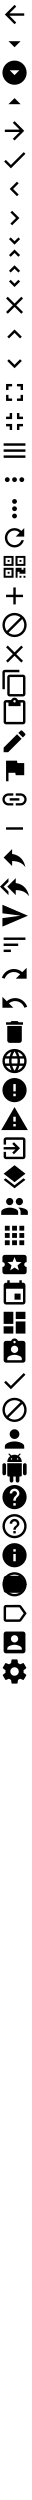
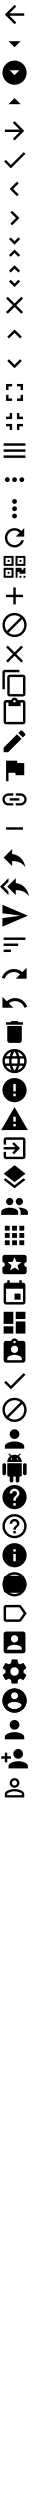
<svg xmlns="http://www.w3.org/2000/svg" width="26" height="2064" viewBox="0 0 26 2064">
  <svg width="24" height="24" viewBox="0 0 24 24" id="ic_arrow_back_24px" y="0">
    <path d="M20 11H7.83l5.59-5.59L12 4l-8 8 8 8 1.41-1.41L7.83 13H20v-2z" />
  </svg>
  <svg width="24" height="24" viewBox="0 0 24 24" id="ic_arrow_drop_down_24px" y="24">
    <path d="M7 10l5 5 5-5z" />
  </svg>
  <svg width="24" height="24" viewBox="0 0 24 24" id="ic_arrow_drop_down_circle_24px" y="48">
    <path d="M12 2C6.48 2 2 6.48 2 12s4.48 10 10 10 10-4.48 10-10S17.52 2 12 2zm0 12l-4-4h8l-4 4z" />
  </svg>
  <svg width="24" height="24" viewBox="0 0 24 24" id="ic_arrow_drop_up_24px" y="72">
    <path d="M7 14l5-5 5 5z" />
  </svg>
  <svg width="24" height="24" viewBox="0 0 24 24" id="ic_arrow_forward_24px" y="96">
    <path d="M12 4l-1.41 1.41L16.17 11H4v2h12.17l-5.58 5.59L12 20l8-8z" />
  </svg>
  <svg width="24" height="24" viewBox="0 0 24 24" id="ic_check_24px" y="120">
    <path d="M9 16.17L4.83 12l-1.42 1.41L9 19 21 7l-1.41-1.41z" />
  </svg>
  <svg width="24" height="24" viewBox="0 0 24 24" id="ic_chevron_left_24px" y="144">
    <path d="M15.41 7.41L14 6l-6 6 6 6 1.41-1.41L10.83 12z" />
  </svg>
  <svg width="24" height="24" viewBox="0 0 24 24" id="ic_chevron_right_24px" y="168">
    <path d="M10 6L8.59 7.41 13.17 12l-4.58 4.59L10 18l6-6z" />
  </svg>
  <svg width="24" height="24" viewBox="0 0 24 24" id="ic_unfold_less_24px" y="192">
    <path d="M7.41 18.59L8.83 20 12 16.83 15.17 20l1.41-1.41L12 14l-4.59 4.59zm9.18-13.18L15.17 4 12 7.17 8.83 4 7.41 5.41 12 10l4.59-4.59z" />
  </svg>
  <svg width="24" height="24" viewBox="0 0 24 24" id="ic_unfold_more_24px" y="216">
    <path d="M12 5.83L15.17 9l1.41-1.41L12 3 7.41 7.59 8.83 9 12 5.83zm0 12.34L8.83 15l-1.41 1.41L12 21l4.59-4.59L15.17 15 12 18.17z" />
  </svg>
  <svg width="24" height="24" viewBox="0 0 24 24" id="ic_close_24px" y="240">
    <path d="M19 6.41L17.59 5 12 10.59 6.41 5 5 6.41 10.59 12 5 17.59 6.41 19 12 13.41 17.59 19 19 17.59 13.41 12z" />
  </svg>
  <svg width="24" height="24" viewBox="0 0 24 24" id="ic_expand_less_24px" y="264">
    <path d="M12 8l-6 6 1.41 1.41L12 10.83l4.59 4.58L18 14z" />
  </svg>
  <svg width="24" height="24" viewBox="0 0 24 24" id="ic_expand_more_24px" y="288">
    <path d="M16.59 8.59L12 13.17 7.41 8.59 6 10l6 6 6-6z" />
  </svg>
  <svg width="24" height="24" viewBox="0 0 24 24" id="ic_fullscreen_24px" y="312">
    <path d="M7 14H5v5h5v-2H7v-3zm-2-4h2V7h3V5H5v5zm12 7h-3v2h5v-5h-2v3zM14 5v2h3v3h2V5h-5z" />
  </svg>
  <svg width="24" height="24" viewBox="0 0 24 24" id="ic_fullscreen_exit_24px" y="336">
    <path d="M5 16h3v3h2v-5H5v2zm3-8H5v2h5V5H8v3zm6 11h2v-3h3v-2h-5v5zm2-11V5h-2v5h5V8h-3z" />
  </svg>
  <svg width="24" height="24" viewBox="0 0 24 24" id="ic_menu_24px" y="360">
    <path d="M3 18h18v-2H3v2zm0-5h18v-2H3v2zm0-7v2h18V6H3z" />
  </svg>
  <svg width="24" height="24" viewBox="0 0 24 24" id="ic_more_horiz_24px" y="384">
    <path d="M6 10c-1.1 0-2 .9-2 2s.9 2 2 2 2-.9 2-2-.9-2-2-2zm12 0c-1.1 0-2 .9-2 2s.9 2 2 2 2-.9 2-2-.9-2-2-2zm-6 0c-1.1 0-2 .9-2 2s.9 2 2 2 2-.9 2-2-.9-2-2-2z" />
  </svg>
  <svg width="24" height="24" viewBox="0 0 24 24" id="ic_more_vert_24px" y="408">
    <path d="M12 8c1.1 0 2-.9 2-2s-.9-2-2-2-2 .9-2 2 .9 2 2 2zm0 2c-1.1 0-2 .9-2 2s.9 2 2 2 2-.9 2-2-.9-2-2-2zm0 6c-1.1 0-2 .9-2 2s.9 2 2 2 2-.9 2-2-.9-2-2-2z" />
  </svg>
  <svg width="24" height="24" viewBox="0 0 24 24" id="ic_refresh_24px" y="432">
    <path d="M17.65 6.35C16.2 4.9 14.21 4 12 4c-4.42 0-7.99 3.58-7.99 8s3.57 8 7.99 8c3.73 0 6.84-2.55 7.73-6h-2.08c-.82 2.33-3.04 4-5.65 4-3.31 0-6-2.69-6-6s2.69-6 6-6c1.66 0 3.14.69 4.22 1.78L13 11h7V4l-2.35 2.35z" />
  </svg>
  <svg width="24" height="24" viewBox="0 0 24 24" id="ic_qrcode_24px" y="456">
    <path d="M7.9 16.1v1.6h-1.6v-1.6h1.6zM7.9 6.3v1.6h-1.6v-1.6h1.6zM17.7 6.3v1.6h-1.6v-1.6h1.6zM4.6 19.4h4.9v-4.9h-4.9c0 0 0 4.9 0 4.9zM4.6 9.6h4.9v-5h-4.9c0 0 0 5 0 5zM14.5 9.6h4.9v-5h-4.9v5zM11.2 12.8v8.2h-8.2v-8.2h8.2zM17.7 19.4v1.6h-1.6v-1.6h1.6zM21 19.4v1.6h-1.6v-1.6h1.6zM21 12.8v4.9h-4.9v-1.6h-1.6v4.9h-1.6v-8.2h4.9v1.6h1.6v-1.6h1.6zM11.2 3v8.2h-8.2v-8.2h8.2zM21 3v8.2h-8.2v-8.2h8.2z" />
  </svg>
  <svg width="24" height="24" viewBox="0 0 24 24" id="ic_add_24px" y="480">
    <path d="M19 13h-6v6h-2v-6H5v-2h6V5h2v6h6v2z" />
  </svg>
  <svg width="24" height="24" viewBox="0 0 24 24" id="ic_block_24px" y="504">
    <path d="M12 2C6.48 2 2 6.48 2 12s4.48 10 10 10 10-4.48 10-10S17.52 2 12 2zM4 12c0-4.42 3.58-8 8-8 1.85 0 3.55.63 4.9 1.69L5.69 16.9C4.63 15.55 4 13.85 4 12zm8 8c-1.85 0-3.55-.63-4.9-1.69L18.31 7.1C19.37 8.45 20 10.15 20 12c0 4.42-3.58 8-8 8z" />
  </svg>
  <svg width="24" height="24" viewBox="0 0 24 24" id="ic_clear_24px" y="528">
    <path d="M19 6.41L17.59 5 12 10.59 6.41 5 5 6.41 10.59 12 5 17.59 6.41 19 12 13.41 17.59 19 19 17.59 13.41 12z" />
  </svg>
  <svg width="24" height="24" viewBox="0 0 24 24" id="ic_content_copy_24px" y="552">
    <path d="M16 1H4c-1.1 0-2 .9-2 2v14h2V3h12V1zm3 4H8c-1.1 0-2 .9-2 2v14c0 1.1.9 2 2 2h11c1.1 0 2-.9 2-2V7c0-1.1-.9-2-2-2zm0 16H8V7h11v14z" />
  </svg>
  <svg width="24" height="24" viewBox="0 0 24 24" id="ic_content_paste_24px" y="576">
    <path d="M19 2h-4.18C14.4.84 13.3 0 12 0c-1.3 0-2.4.84-2.82 2H5c-1.1 0-2 .9-2 2v16c0 1.1.9 2 2 2h14c1.1 0 2-.9 2-2V4c0-1.1-.9-2-2-2zm-7 0c.55 0 1 .45 1 1s-.45 1-1 1-1-.45-1-1 .45-1 1-1zm7 18H5V4h2v3h10V4h2v16z" />
  </svg>
  <svg width="24" height="24" viewBox="0 0 24 24" id="ic_create_24px" y="600">
    <path d="M3 17.25V21h3.75L17.81 9.94l-3.75-3.75L3 17.25zM20.71 7.04c.39-.39.39-1.02 0-1.41l-2.34-2.34c-.39-.39-1.02-.39-1.41 0l-1.83 1.83 3.75 3.75 1.83-1.83z" />
  </svg>
  <svg width="24" height="24" viewBox="0 0 24 24" id="ic_flag_24px" y="624">
    <path d="M14.4 6L14 4H5v17h2v-7h5.6l.4 2h7V6z" />
  </svg>
  <svg width="24" height="24" viewBox="0 0 24 24" id="ic_link_24px" y="648">
    <path d="M3.9 12c0-1.71 1.39-3.1 3.1-3.1h4V7H7c-2.76 0-5 2.24-5 5s2.24 5 5 5h4v-1.9H7c-1.71 0-3.1-1.39-3.1-3.1zM8 13h8v-2H8v2zm9-6h-4v1.9h4c1.71 0 3.1 1.39 3.1 3.1s-1.39 3.1-3.1 3.1h-4V17h4c2.76 0 5-2.24 5-5s-2.24-5-5-5z" />
  </svg>
  <svg width="24" height="24" viewBox="0 0 24 24" id="ic_remove_24px" y="672">
    <path d="M19 13H5v-2h14v2z" />
  </svg>
  <svg width="24" height="24" viewBox="0 0 24 24" id="ic_reply_24px" y="696">
    <path d="M10 9V5l-7 7 7 7v-4.1c5 0 8.5 1.6 11 5.1-1-5-4-10-11-11z" />
  </svg>
  <svg width="24" height="24" viewBox="0 0 24 24" id="ic_reply_all_24px" y="720">
    <path d="M7 8V5l-7 7 7 7v-3l-4-4 4-4zm6 1V5l-7 7 7 7v-4.1c5 0 8.5 1.6 11 5.1-1-5-4-10-11-11z" />
  </svg>
  <svg width="24" height="24" viewBox="0 0 24 24" id="ic_send_24px" y="744">
    <path d="M2.01 21L23 12 2.01 3 2 10l15 2-15 2z" />
  </svg>
  <svg width="24" height="24" viewBox="0 0 24 24" id="ic_sort_24px" y="768">
    <path d="M3 18h6v-2H3v2zM3 6v2h18V6H3zm0 7h12v-2H3v2z" />
  </svg>
  <svg width="24" height="24" viewBox="0 0 24 24" id="ic_redo_24px" y="792">
    <path d="M18.4 10.6C16.55 8.99 14.15 8 11.5 8c-4.65 0-8.58 3.03-9.96 7.22L3.9 16c1.05-3.19 4.05-5.5 7.6-5.5 1.95 0 3.73.72 5.12 1.88L13 16h9V7l-3.6 3.6z" />
  </svg>
  <svg width="24" height="24" viewBox="0 0 24 24" id="ic_undo_24px" y="816">
    <path d="M12.5 8c-2.65 0-5.05.99-6.9 2.6L2 7v9h9l-3.62-3.62c1.39-1.16 3.16-1.88 5.12-1.88 3.54 0 6.55 2.31 7.6 5.5l2.37-.78C21.08 11.03 17.15 8 12.5 8z" />
  </svg>
  <svg width="24" height="24" viewBox="0 0 24 24" id="ic_delete_24px" y="840">
    <path d="M6 19c0 1.1.9 2 2 2h8c1.1 0 2-.9 2-2V7H6v12zM19 4h-3.5l-1-1h-5l-1 1H5v2h14V4z" />
  </svg>
  <svg width="24" height="24" viewBox="0 0 24 24" id="ic_language_24px" y="864">
    <path d="M11.99 2C6.47 2 2 6.48 2 12s4.47 10 9.99 10C17.52 22 22 17.52 22 12S17.52 2 11.99 2zm6.93 6h-2.95c-.32-1.25-.78-2.45-1.38-3.56 1.84.63 3.37 1.91 4.33 3.56zM12 4.04c.83 1.2 1.48 2.53 1.91 3.96h-3.82c.43-1.43 1.08-2.76 1.91-3.96zM4.26 14C4.1 13.36 4 12.69 4 12s.1-1.36.26-2h3.38c-.08.66-.14 1.32-.14 2 0 .68.06 1.34.14 2H4.26zm.82 2h2.95c.32 1.25.78 2.45 1.38 3.56-1.84-.63-3.37-1.9-4.33-3.56zm2.95-8H5.08c.96-1.66 2.49-2.93 4.33-3.56C8.81 5.55 8.35 6.75 8.03 8zM12 19.96c-.83-1.2-1.48-2.53-1.91-3.96h3.82c-.43 1.43-1.08 2.76-1.91 3.96zM14.34 14H9.66c-.09-.66-.16-1.32-.16-2 0-.68.07-1.35.16-2h4.68c.09.65.16 1.32.16 2 0 .68-.07 1.34-.16 2zm.25 5.56c.6-1.11 1.06-2.31 1.38-3.56h2.95c-.96 1.65-2.49 2.93-4.33 3.56zM16.36 14c.08-.66.14-1.32.14-2 0-.68-.06-1.34-.14-2h3.38c.16.64.26 1.31.26 2s-.1 1.36-.26 2h-3.38z" />
  </svg>
  <svg width="24" height="24" viewBox="0 0 24 24" id="ic_error_24px" y="888">
    <path d="M12 2C6.48 2 2 6.48 2 12s4.48 10 10 10 10-4.48 10-10S17.52 2 12 2zm1 15h-2v-2h2v2zm0-4h-2V7h2v6z" />
  </svg>
  <svg width="24" height="24" viewBox="0 0 24 24" id="ic_warning_24px" y="912">
    <path d="M1 21h22L12 2 1 21zm12-3h-2v-2h2v2zm0-4h-2v-4h2v4z" />
  </svg>
  <svg width="24" height="24" viewBox="0 0 24 24" id="ic_exit_24px" y="936">
    <path d="M10.09 15.59L11.5 17l5-5-5-5-1.41 1.41L12.67 11H3v2h9.67l-2.58 2.59zM19 3H5c-1.11 0-2 .9-2 2v4h2V5h14v14H5v-4H3v4c0 1.1.89 2 2 2h14c1.1 0 2-.9 2-2V5c0-1.1-.9-2-2-2z" />
  </svg>
  <svg width="24" height="24" viewBox="0 0 24 24" id="ic_layers_24px" y="960">
    <path d="M11.99 18.54l-7.37-5.73L3 14.07l9 7 9-7-1.63-1.27-7.38 5.74zM12 16l7.36-5.73L21 9l-9-7-9 7 1.63 1.27L12 16z" />
  </svg>
  <svg width="24" height="24" viewBox="0 0 24 24" id="ic_people_24px" y="984">
    <path d="M16 11c1.66 0 2.99-1.34 2.99-3S17.66 5 16 5c-1.66 0-3 1.34-3 3s1.34 3 3 3zm-8 0c1.66 0 2.99-1.34 2.99-3S9.66 5 8 5C6.34 5 5 6.34 5 8s1.34 3 3 3zm0 2c-2.33 0-7 1.17-7 3.5V19h14v-2.5c0-2.33-4.67-3.5-7-3.5zm8 0c-.29 0-.62.02-.97.05 1.16.84 1.97 1.97 1.97 3.45V19h6v-2.5c0-2.33-4.67-3.5-7-3.5z" />
  </svg>
  <svg width="24" height="24" viewBox="0 0 24 24" id="ic_apps_24px" y="1008">
    <path d="M4 8h4V4H4v4zm6 12h4v-4h-4v4zm-6 0h4v-4H4v4zm0-6h4v-4H4v4zm6 0h4v-4h-4v4zm6-10v4h4V4h-4zm-6 4h4V4h-4v4zm6 6h4v-4h-4v4zm0 6h4v-4h-4v4z" />
  </svg>
  <svg width="24" height="24" viewBox="0 0 24 24" id="ic_local_play_24px" y="1032">
    <path d="M20 12c0-1.1.9-2 2-2V6c0-1.1-.9-2-2-2H4c-1.1 0-1.99.9-1.99 2v4c1.1 0 1.99.9 1.99 2s-.89 2-2 2v4c0 1.1.9 2 2 2h16c1.1 0 2-.9 2-2v-4c-1.1 0-2-.9-2-2zm-4.42 4.8L12 14.5l-3.58 2.3 1.08-4.12-3.29-2.69 4.24-.25L12 5.8l1.54 3.95 4.24.25-3.29 2.69 1.09 4.11z" />
  </svg>
  <svg width="24" height="24" viewBox="0 0 24 24" id="ic_event_24px" y="1056">
    <path d="M17 12h-5v5h5v-5zM16 1v2H8V1H6v2H5c-1.11 0-1.99.9-1.99 2L3 19c0 1.1.89 2 2 2h14c1.1 0 2-.9 2-2V5c0-1.1-.9-2-2-2h-1V1h-2zm3 18H5V8h14v11z" />
  </svg>
  <svg width="24" height="24" viewBox="0 0 24 24" id="ic_dashboard_24px" y="1080">
    <path d="M3 13h8V3H3v10zm0 8h8v-6H3v6zm10 0h8V11h-8v10zm0-18v6h8V3h-8z" />
  </svg>
  <svg width="24" height="24" viewBox="0 0 24 24" id="ic_assignment_ind_24px" y="1104">
    <path d="M19 3h-4.18C14.4 1.84 13.3 1 12 1c-1.3 0-2.4.84-2.82 2H5c-1.1 0-2 .9-2 2v14c0 1.1.9 2 2 2h14c1.1 0 2-.9 2-2V5c0-1.1-.9-2-2-2zm-7 0c.55 0 1 .45 1 1s-.45 1-1 1-1-.45-1-1 .45-1 1-1zm0 4c1.66 0 3 1.34 3 3s-1.34 3-3 3-3-1.34-3-3 1.34-3 3-3zm6 12H6v-1.4c0-2 4-3.1 6-3.1s6 1.1 6 3.1V19z" />
  </svg>
  <svg width="24" height="24" viewBox="0 0 24 24" id="ic_done_24px" y="1128">
    <path d="M9 16.17L4.83 12l-1.42 1.41L9 19 21 7l-1.41-1.41z" />
  </svg>
  <svg width="24" height="24" viewBox="0 0 24 24" id="ic_block_24px" y="1152">
    <path d="M12 2C6.48 2 2 6.48 2 12s4.48 10 10 10 10-4.48 10-10S17.52 2 12 2zM4 12c0-4.42 3.58-8 8-8 1.85 0 3.55.63 4.9 1.69L5.69 16.9C4.63 15.55 4 13.85 4 12zm8 8c-1.85 0-3.55-.63-4.9-1.69L18.31 7.1C19.37 8.45 20 10.15 20 12c0 4.42-3.58 8-8 8z" />
  </svg>
  <svg width="24" height="24" viewBox="0 0 24 24" id="ic_person_24px" y="1176">
    <path d="M12 12c2.21 0 4-1.79 4-4s-1.79-4-4-4-4 1.79-4 4 1.79 4 4 4zm0 2c-2.67 0-8 1.34-8 4v2h16v-2c0-2.66-5.33-4-8-4z" />
  </svg>
  <svg width="24" height="24" viewBox="0 0 24 24" id="ic_android_24px" y="1200">
    <path d="M6 18c0 .55.45 1 1 1h1v3.5c0 .83.67 1.5 1.5 1.5s1.5-.67 1.5-1.5V19h2v3.5c0 .83.67 1.5 1.5 1.5s1.5-.67 1.5-1.5V19h1c.55 0 1-.45 1-1V8H6v10zM3.5 8C2.67 8 2 8.67 2 9.5v7c0 .83.67 1.5 1.5 1.5S5 17.33 5 16.5v-7C5 8.67 4.33 8 3.5 8zm17 0c-.83 0-1.5.67-1.5 1.5v7c0 .83.67 1.5 1.5 1.5s1.5-.67 1.5-1.5v-7c0-.83-.67-1.5-1.5-1.5zm-4.97-5.84l1.3-1.3c.2-.2.2-.51 0-.71-.2-.2-.51-.2-.71 0l-1.48 1.48C13.85 1.23 12.95 1 12 1c-.96 0-1.86.23-2.66.63L7.85.15c-.2-.2-.51-.2-.71 0-.2.2-.2.51 0 .71l1.31 1.31C6.97 3.26 6 5.01 6 7h12c0-1.99-.97-3.75-2.47-4.84zM10 5H9V4h1v1zm5 0h-1V4h1v1z" />
  </svg>
  <svg width="24" height="24" viewBox="0 0 24 24" id="ic_help_24px" y="1224">
    <path d="M12 2C6.48 2 2 6.48 2 12s4.48 10 10 10 10-4.48 10-10S17.52 2 12 2zm1 17h-2v-2h2v2zm2.07-7.75l-.9.92C13.45 12.9 13 13.5 13 15h-2v-.5c0-1.1.45-2.1 1.17-2.83l1.24-1.26c.37-.36.59-.86.59-1.41 0-1.1-.9-2-2-2s-2 .9-2 2H8c0-2.21 1.79-4 4-4s4 1.79 4 4c0 .88-.36 1.68-.93 2.25z" />
  </svg>
  <svg width="24" height="24" viewBox="0 0 24 24" id="ic_help_outline_24px" y="1248">
    <path d="M11 18h2v-2h-2v2zm1-16C6.48 2 2 6.48 2 12s4.48 10 10 10 10-4.48 10-10S17.52 2 12 2zm0 18c-4.41 0-8-3.59-8-8s3.59-8 8-8 8 3.59 8 8-3.59 8-8 8zm0-14c-2.21 0-4 1.79-4 4h2c0-1.1.9-2 2-2s2 .9 2 2c0 2-3 1.75-3 5h2c0-2.25 3-2.5 3-5 0-2.21-1.79-4-4-4z" />
  </svg>
  <svg width="24" height="24" viewBox="0 0 24 24" id="ic_info_24px" y="1272">
    <path d="M12 2C6.48 2 2 6.48 2 12s4.48 10 10 10 10-4.48 10-10S17.52 2 12 2zm1 15h-2v-6h2v6zm0-8h-2V7h2v2z" />
  </svg>
  <svg width="24" height="24" viewBox="0 0 24 24" id="ic_info_outline_24px" y="1296">
    <path d="M11 17h2v-6h-2v6zm1-15C6.48 2 2 6.48 2 12s4.48 10 10 10 10-4.48 10-10S17.52 2 12 2zm0 18c-4.41 0-8-3.59-8-8s3.59-8 8-8 8 3.59 8 8-3.59 8-8 8zM11 9h2V7h-2v2z" />
  </svg>
  <svg width="24" height="24" viewBox="0 0 24 24" id="ic_label_24px" y="1296">
    <path d="M17.63 5.84C17.27 5.33 16.67 5 16 5L5 5.01C3.9 5.01 3 5.9 3 7v10c0 1.1.9 1.99 2 1.99L16 19c.67 0 1.27-.33 1.63-.84L22 12l-4.37-6.16z" />
  </svg>
  <svg width="24" height="24" viewBox="0 0 24 24" id="ic_label_outline_24px" y="1320">
    <path d="M17.63 5.84C17.27 5.33 16.67 5 16 5L5 5.01C3.9 5.01 3 5.9 3 7v10c0 1.1.9 1.99 2 1.99L16 19c.67 0 1.27-.33 1.63-.84L22 12l-4.37-6.16zM16 17H5V7h11l3.55 5L16 17z" />
  </svg>
  <svg width="24" height="24" viewBox="0 0 24 24" id="ic_account_box_24px" y="1344">
    <path d="M3 5v14c0 1.1.89 2 2 2h14c1.1 0 2-.9 2-2V5c0-1.1-.9-2-2-2H5c-1.11 0-2 .9-2 2zm12 4c0 1.66-1.34 3-3 3s-3-1.34-3-3 1.34-3 3-3 3 1.34 3 3zm-9 8c0-2 4-3.1 6-3.1s6 1.1 6 3.1v1H6v-1z" />
  </svg>
  <svg width="24" height="24" viewBox="0 0 24 24" id="ic_settings_24px" y="1368">
    <path d="M19.43 12.98c.04-.32.07-.64.07-.98s-.03-.66-.07-.98l2.11-1.65c.19-.15.24-.42.12-.64l-2-3.46c-.12-.22-.39-.3-.61-.22l-2.49 1c-.52-.4-1.08-.73-1.69-.98l-.38-2.65C14.46 2.18 14.25 2 14 2h-4c-.25 0-.46.18-.49.42l-.38 2.65c-.61.25-1.17.59-1.69.98l-2.49-1c-.23-.09-.49 0-.61.22l-2 3.46c-.13.22-.07.49.12.64l2.11 1.65c-.04.32-.07.65-.07.98s.03.66.07.98l-2.11 1.65c-.19.15-.24.42-.12.64l2 3.46c.12.22.39.3.61.22l2.49-1c.52.4 1.08.73 1.69.98l.38 2.65c.03.24.24.42.49.42h4c.25 0 .46-.18.49-.42l.38-2.65c.61-.25 1.17-.59 1.69-.98l2.49 1c.23.09.49 0 .61-.22l2-3.46c.12-.22.07-.49-.12-.64l-2.11-1.65zM12 15.5c-1.93 0-3.5-1.57-3.5-3.5s1.57-3.5 3.5-3.5 3.5 1.57 3.5 3.5-1.57 3.5-3.5 3.5z" />
  </svg>
+   <svg width="24" height="24" viewBox="0 0 24 24" id="ic_account_circle_24px" y="1392">
+     <path d="M12 2C6.48 2 2 6.48 2 12s4.48 10 10 10 10-4.48 10-10S17.52 2 12 2zm0 3c1.66 0 3 1.34 3 3s-1.34 3-3 3-3-1.34-3-3 1.34-3 3-3zm0 14.2c-2.5 0-4.71-1.28-6-3.22.03-1.99 4-3.08 6-3.08 1.99 0 5.97 1.09 6 3.08-1.29 1.94-3.5 3.22-6 3.22z" />
+   </svg>
+   <svg width="24" height="24" viewBox="0 0 24 24" id="ic_account_circle_24px" y="1392">
+     <path d="M12 2C6.48 2 2 6.48 2 12s4.48 10 10 10 10-4.48 10-10S17.52 2 12 2zm0 3c1.66 0 3 1.34 3 3s-1.34 3-3 3-3-1.34-3-3 1.34-3 3-3zm0 14.2c-2.5 0-4.71-1.28-6-3.22.03-1.99 4-3.08 6-3.08 1.99 0 5.97 1.09 6 3.08-1.29 1.94-3.5 3.22-6 3.22z" />
+   </svg>
+   <svg width="24" height="24" viewBox="0 0 24 24" id="ic_person_24px" y="1416">
+     <path d="M12 12c2.21 0 4-1.79 4-4s-1.79-4-4-4-4 1.79-4 4 1.79 4 4 4zm0 2c-2.67 0-8 1.34-8 4v2h16v-2c0-2.66-5.33-4-8-4z" />
+   </svg>
+   <svg width="24" height="24" viewBox="0 0 24 24" id="ic_person_add_24px" y="1440">
+     <path d="M15 12c2.21 0 4-1.79 4-4s-1.79-4-4-4-4 1.79-4 4 1.79 4 4 4zm-9-2V7H4v3H1v2h3v3h2v-3h3v-2H6zm9 4c-2.67 0-8 1.34-8 4v2h16v-2c0-2.66-5.33-4-8-4z" />
+   </svg>
+   <svg width="24" height="24" viewBox="0 0 24 24" id="ic_person_outline_24px" y="1464">
+     <path d="M12 5.9c1.16 0 2.1.94 2.1 2.1s-.94 2.1-2.1 2.1S9.9 9.16 9.9 8s.94-2.1 2.1-2.1m0 9c2.97 0 6.1 1.46 6.1 2.1v1.1H5.9V17c0-.64 3.13-2.1 6.1-2.1M12 4C9.79 4 8 5.79 8 8s1.79 4 4 4 4-1.79 4-4-1.79-4-4-4zm0 9c-2.67 0-8 1.34-8 4v3h16v-3c0-2.66-5.33-4-8-4z" />
+   </svg>
</svg>
